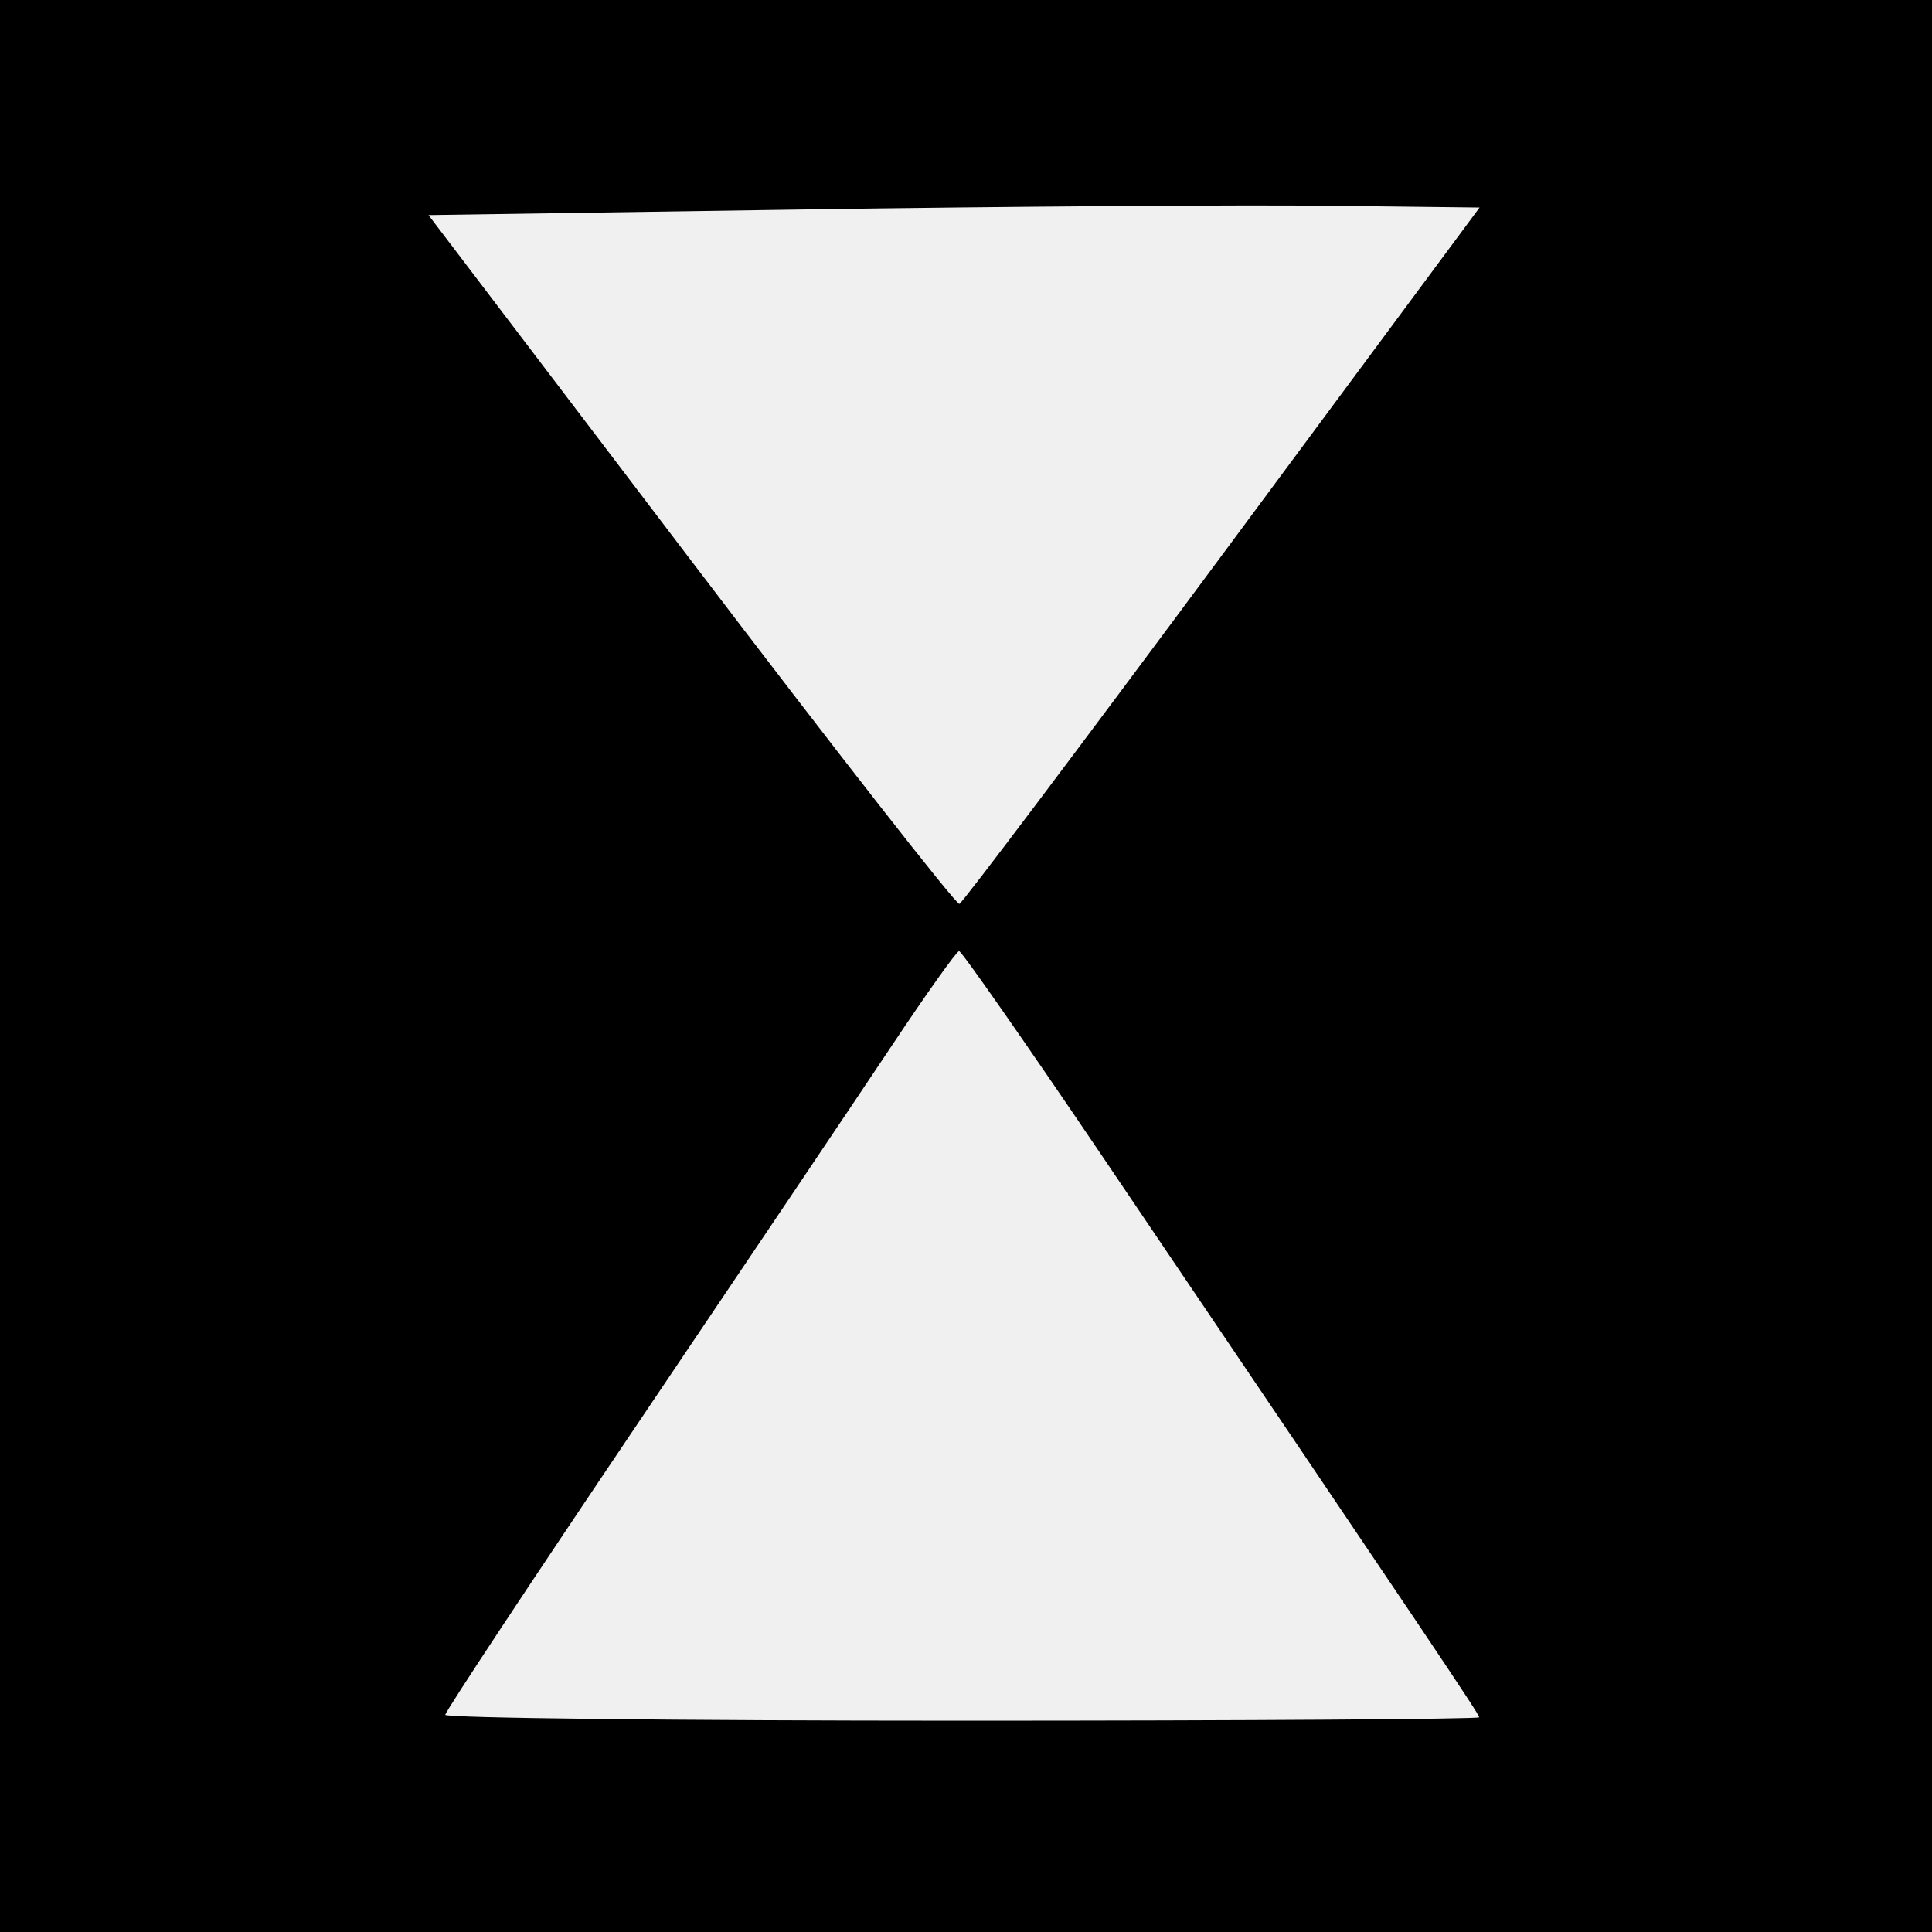
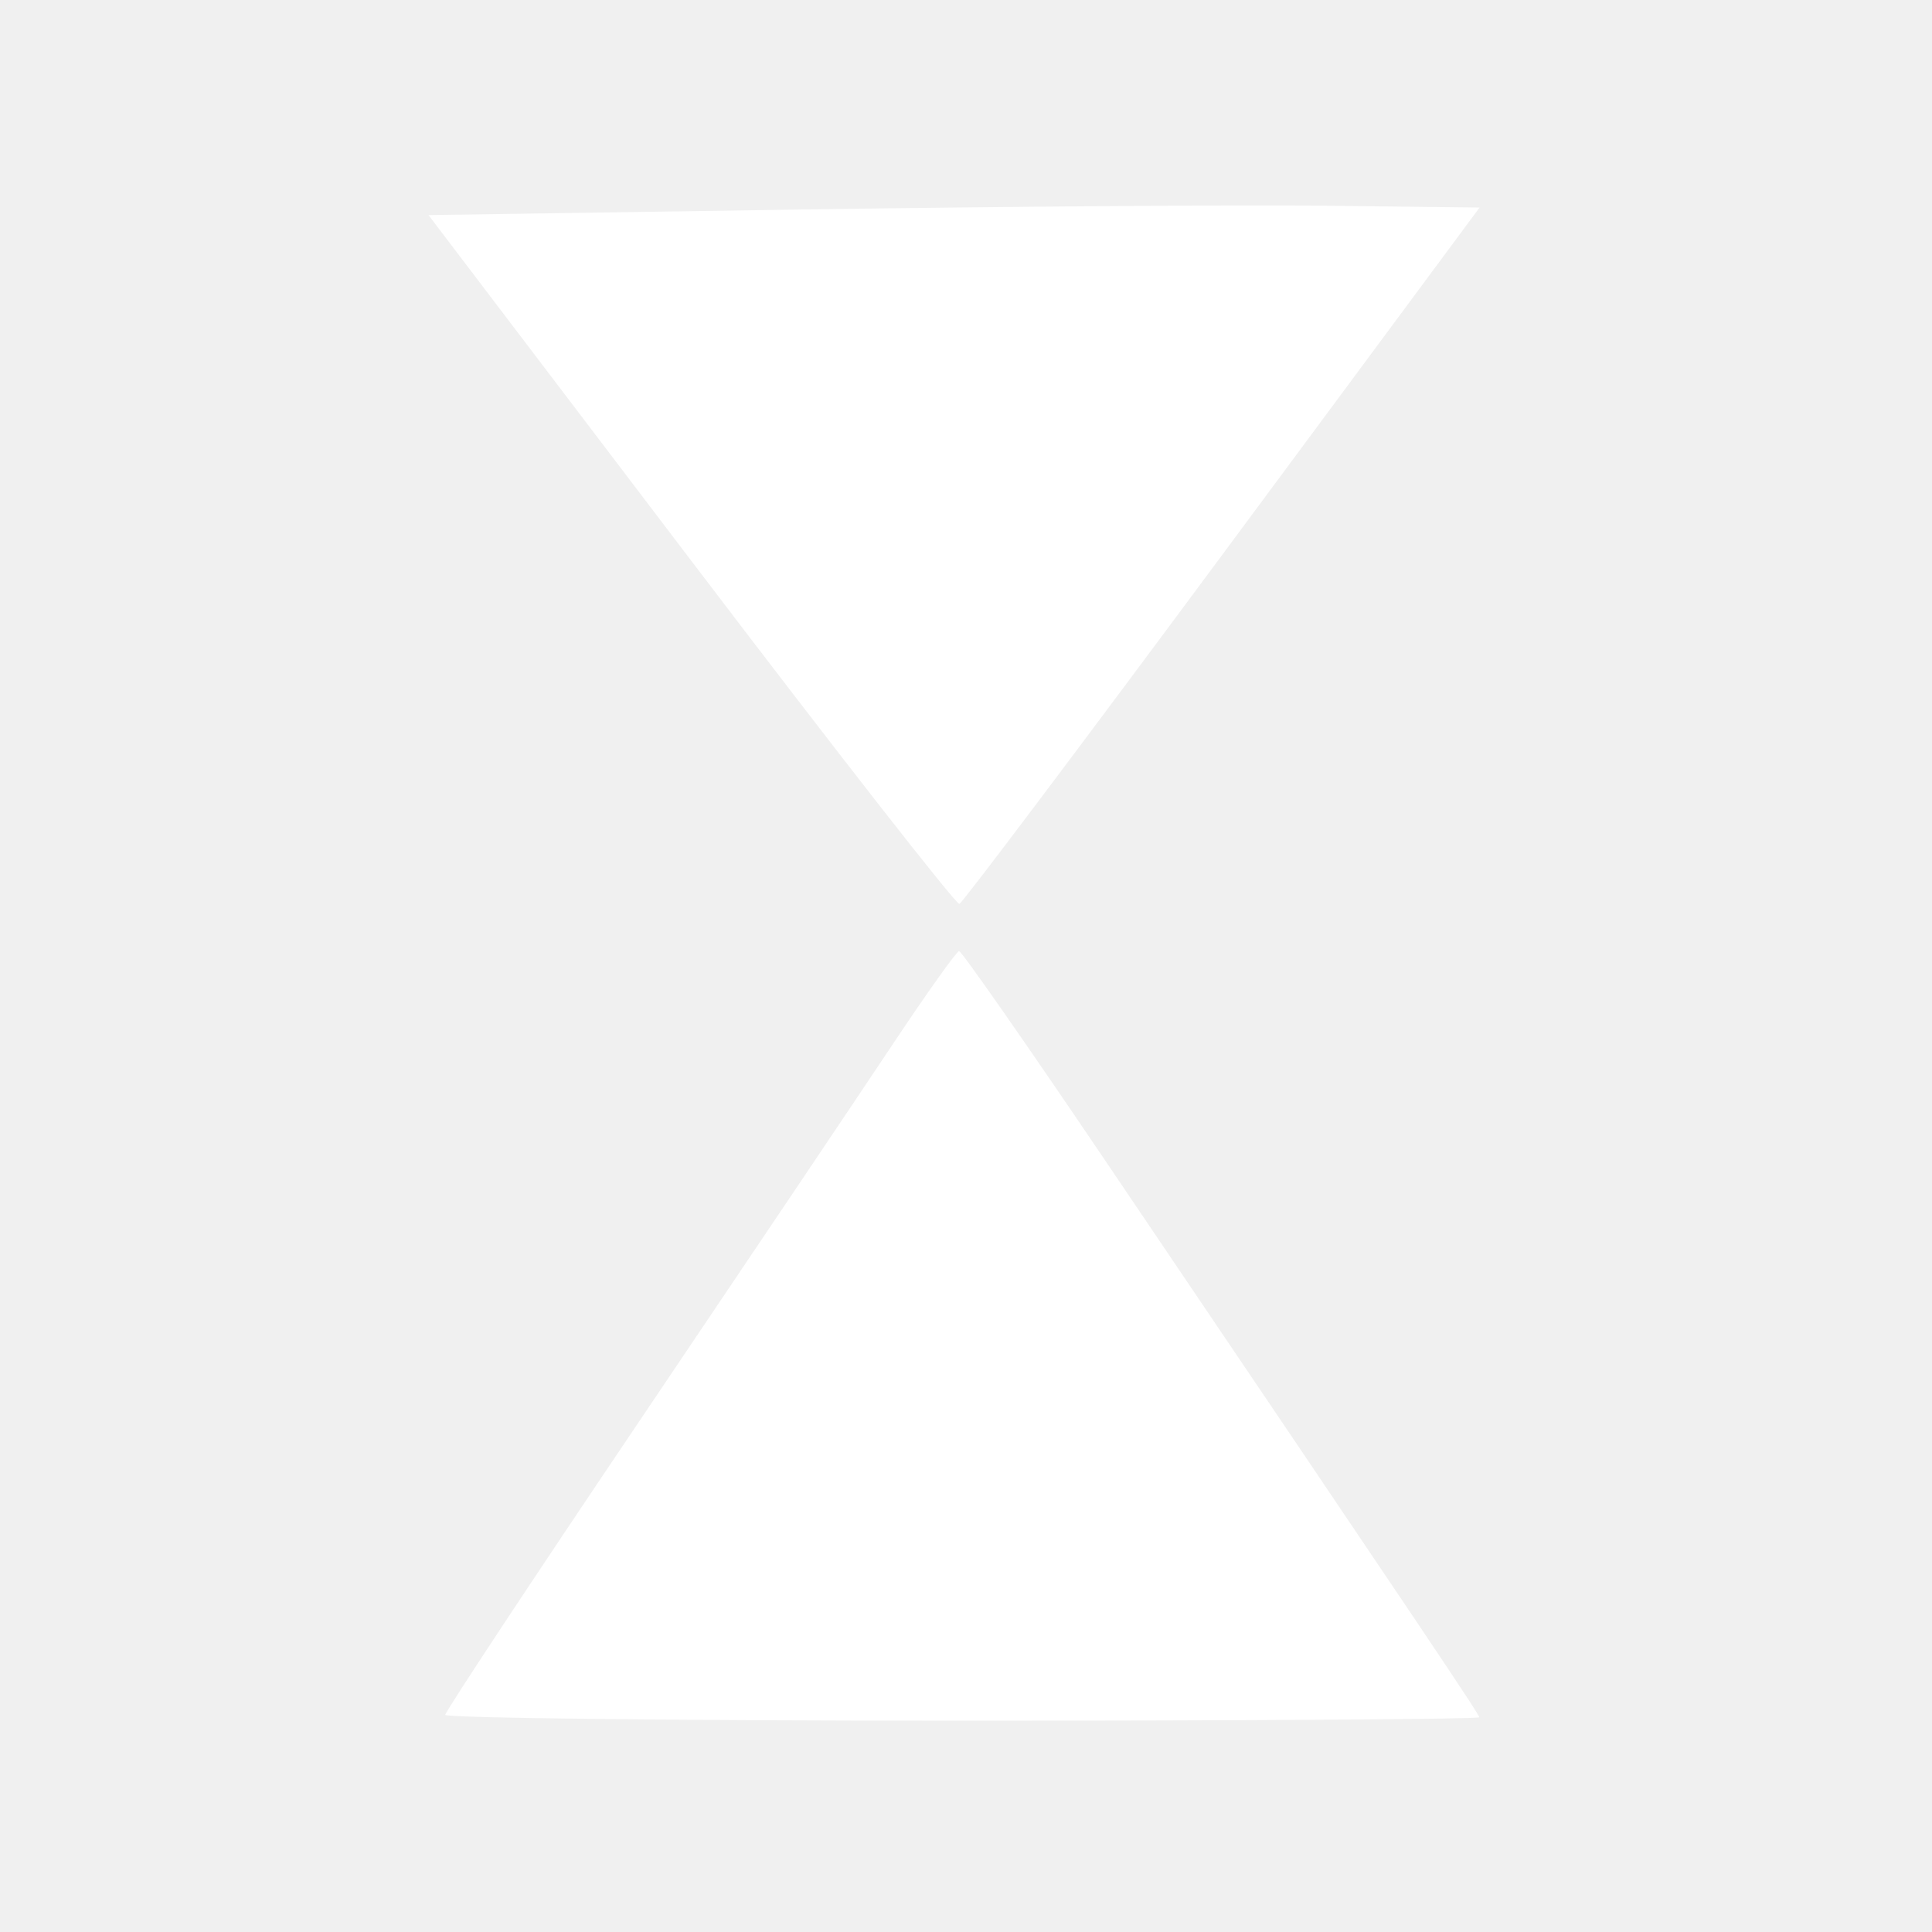
<svg xmlns="http://www.w3.org/2000/svg" version="1.1" width="256" height="256" id="svg3020">
  <defs id="defs3024" />
-   <path d="M 0,128 0,0 l 128,0 128,0 0,128 0,128 -128,0 -128,0 0,-128 z m 196,99.552 c 0,-0.424 -5.844,-9.123 -49.917,-74.312 -10.129,-14.982 -18.679,-27.229 -19,-27.215 -0.321,0.014 -4.247,5.526 -8.726,12.25 -4.479,6.724 -19.666,29.313 -33.75,50.198 C 70.523,209.359 59,226.797 59,227.224 59,227.651 89.825,228 127.5,228 c 37.675,0 68.5,-0.201 68.5,-0.448 z M 161.967,73.5 l 34.084,-46 -20.275,-0.238 c -11.151,-0.131 -42.488,0.094 -69.636,0.5 L 56.779,28.5 91.572,74.273 c 19.136,25.175 35.134,45.65 35.552,45.5 C 127.541,119.623 143.22,98.8 161.967,73.5 z" id="path3030" style="fill:#000000" />
+   <path d="m 196,227.552 c 0,-0.424 -5.844,-9.123 -49.917,-74.312 -10.129,-14.982 -18.679,-27.229 -19,-27.215 -0.321,0.014 -4.247,5.526 -8.726,12.25 -4.479,6.724 -19.666,29.313 -33.75,50.198 C 70.523,209.359 59,226.797 59,227.224 59,227.651 89.825,228 127.5,228 c 37.675,0 68.5,-0.201 68.5,-0.448 z" id="path3018" style="fill:#ffffff" />
+   <path d="m 161.967,73.5 34.084,-46 -20.275,-0.238 c -11.151,-0.131 -42.488,0.094 -69.636,0.5 L 56.779,28.5 91.572,74.273 c 19.136,25.175 35.134,45.65 35.552,45.5 C 127.541,119.623 143.22,98.8 161.967,73.5 z" id="path3030" style="fill:#ffffff" />
</svg>
